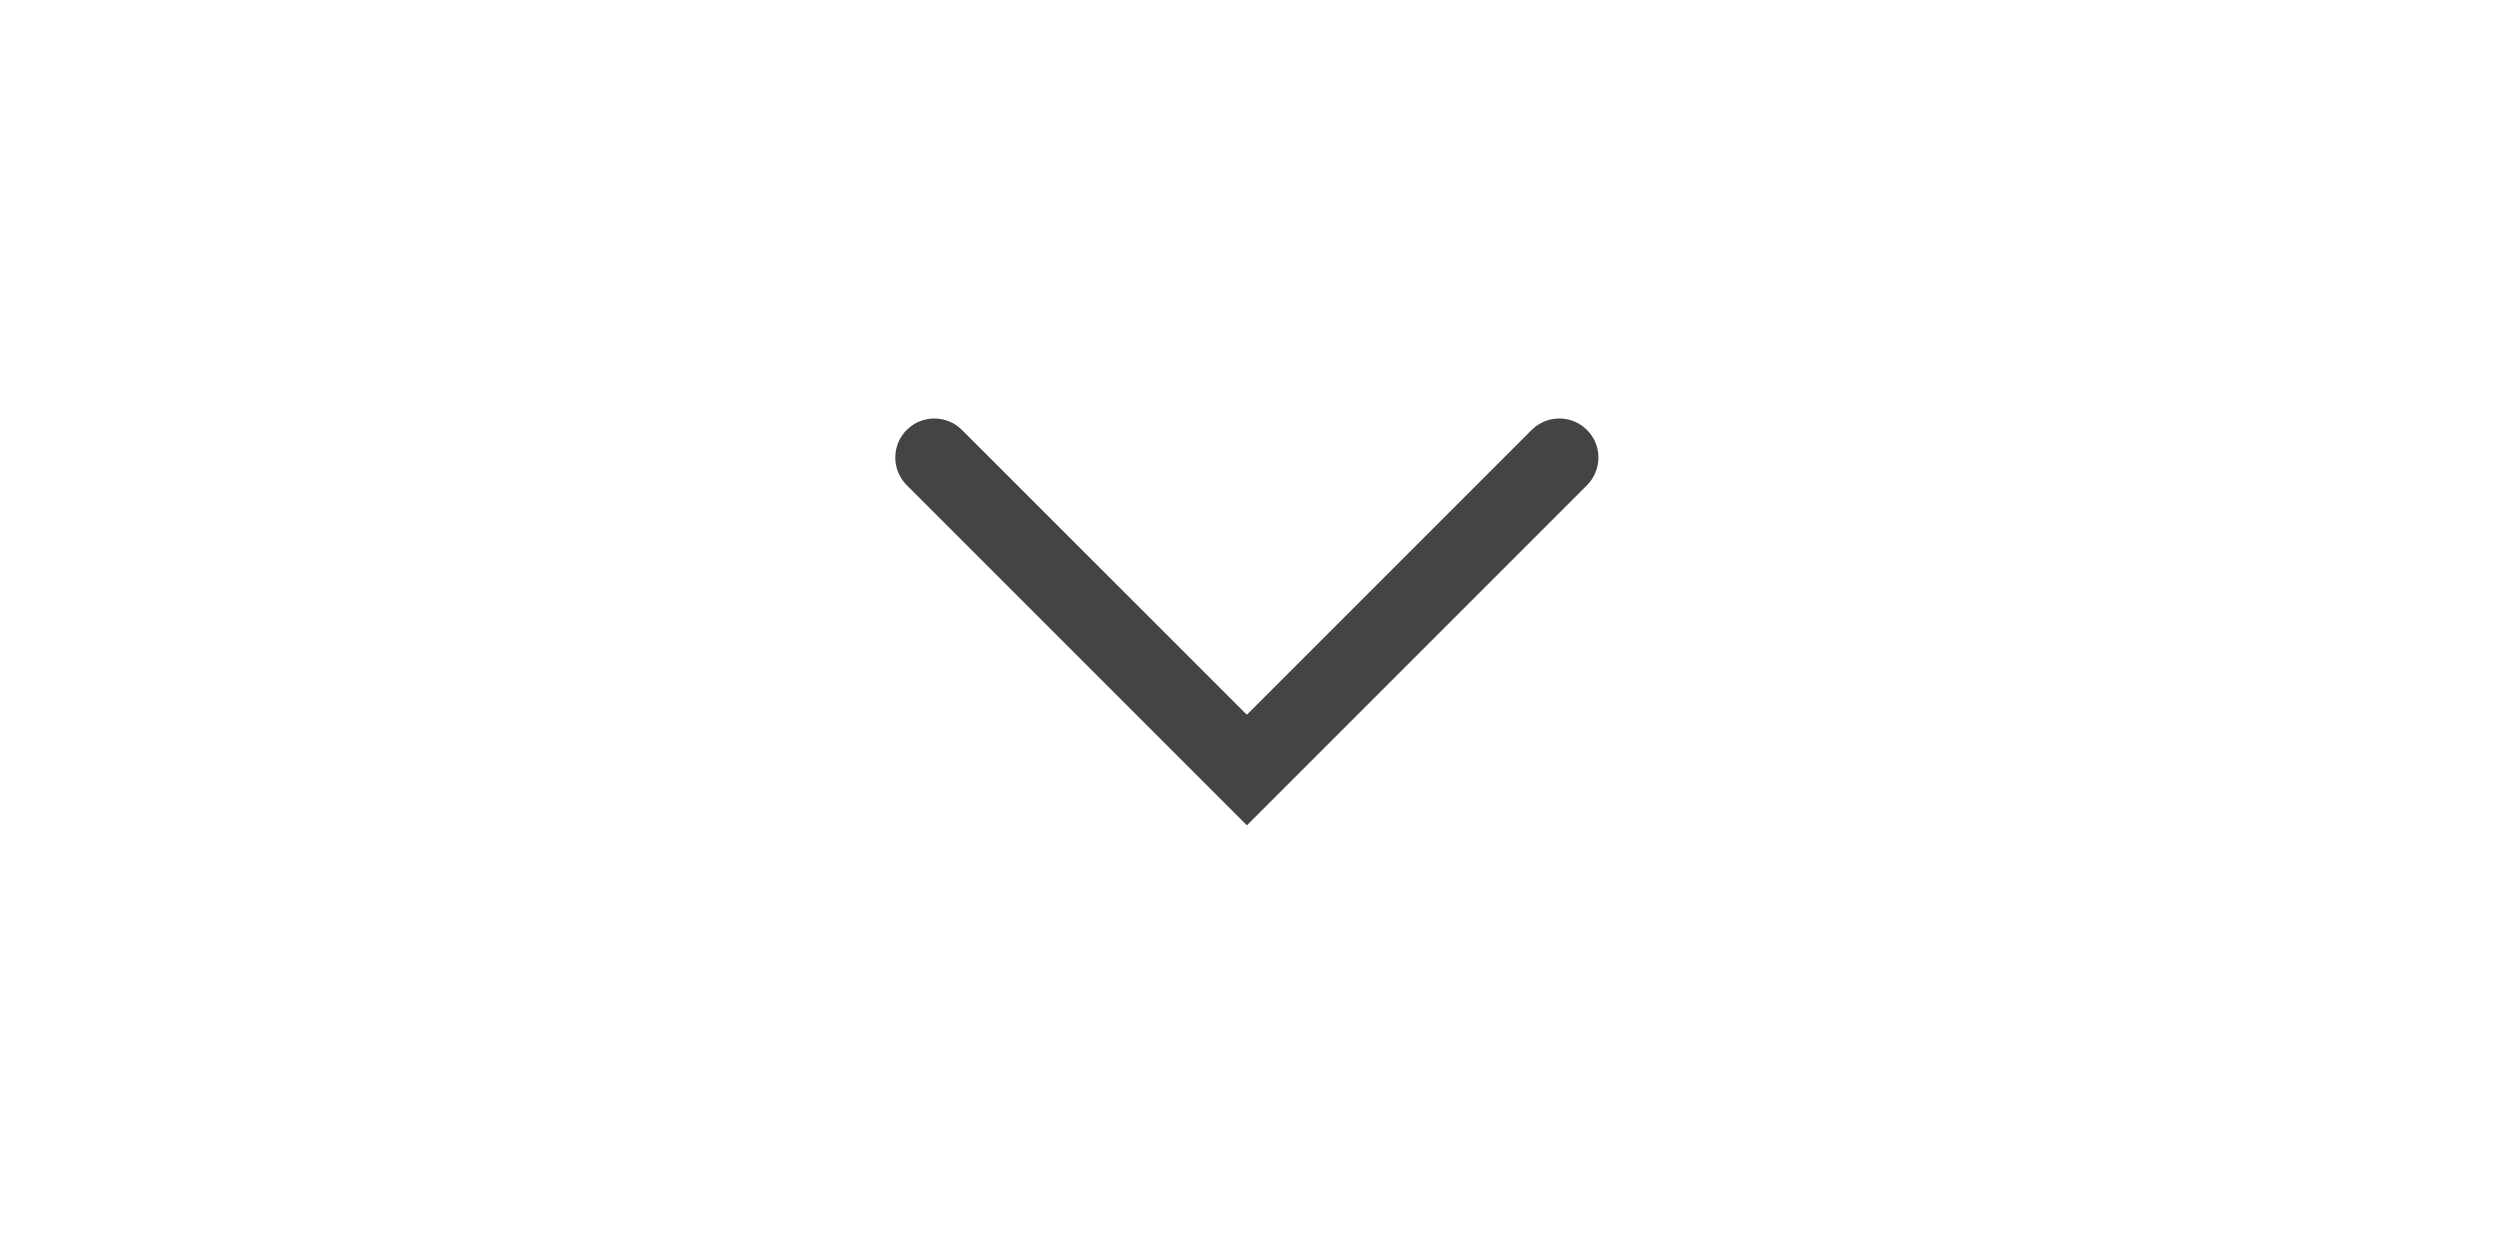
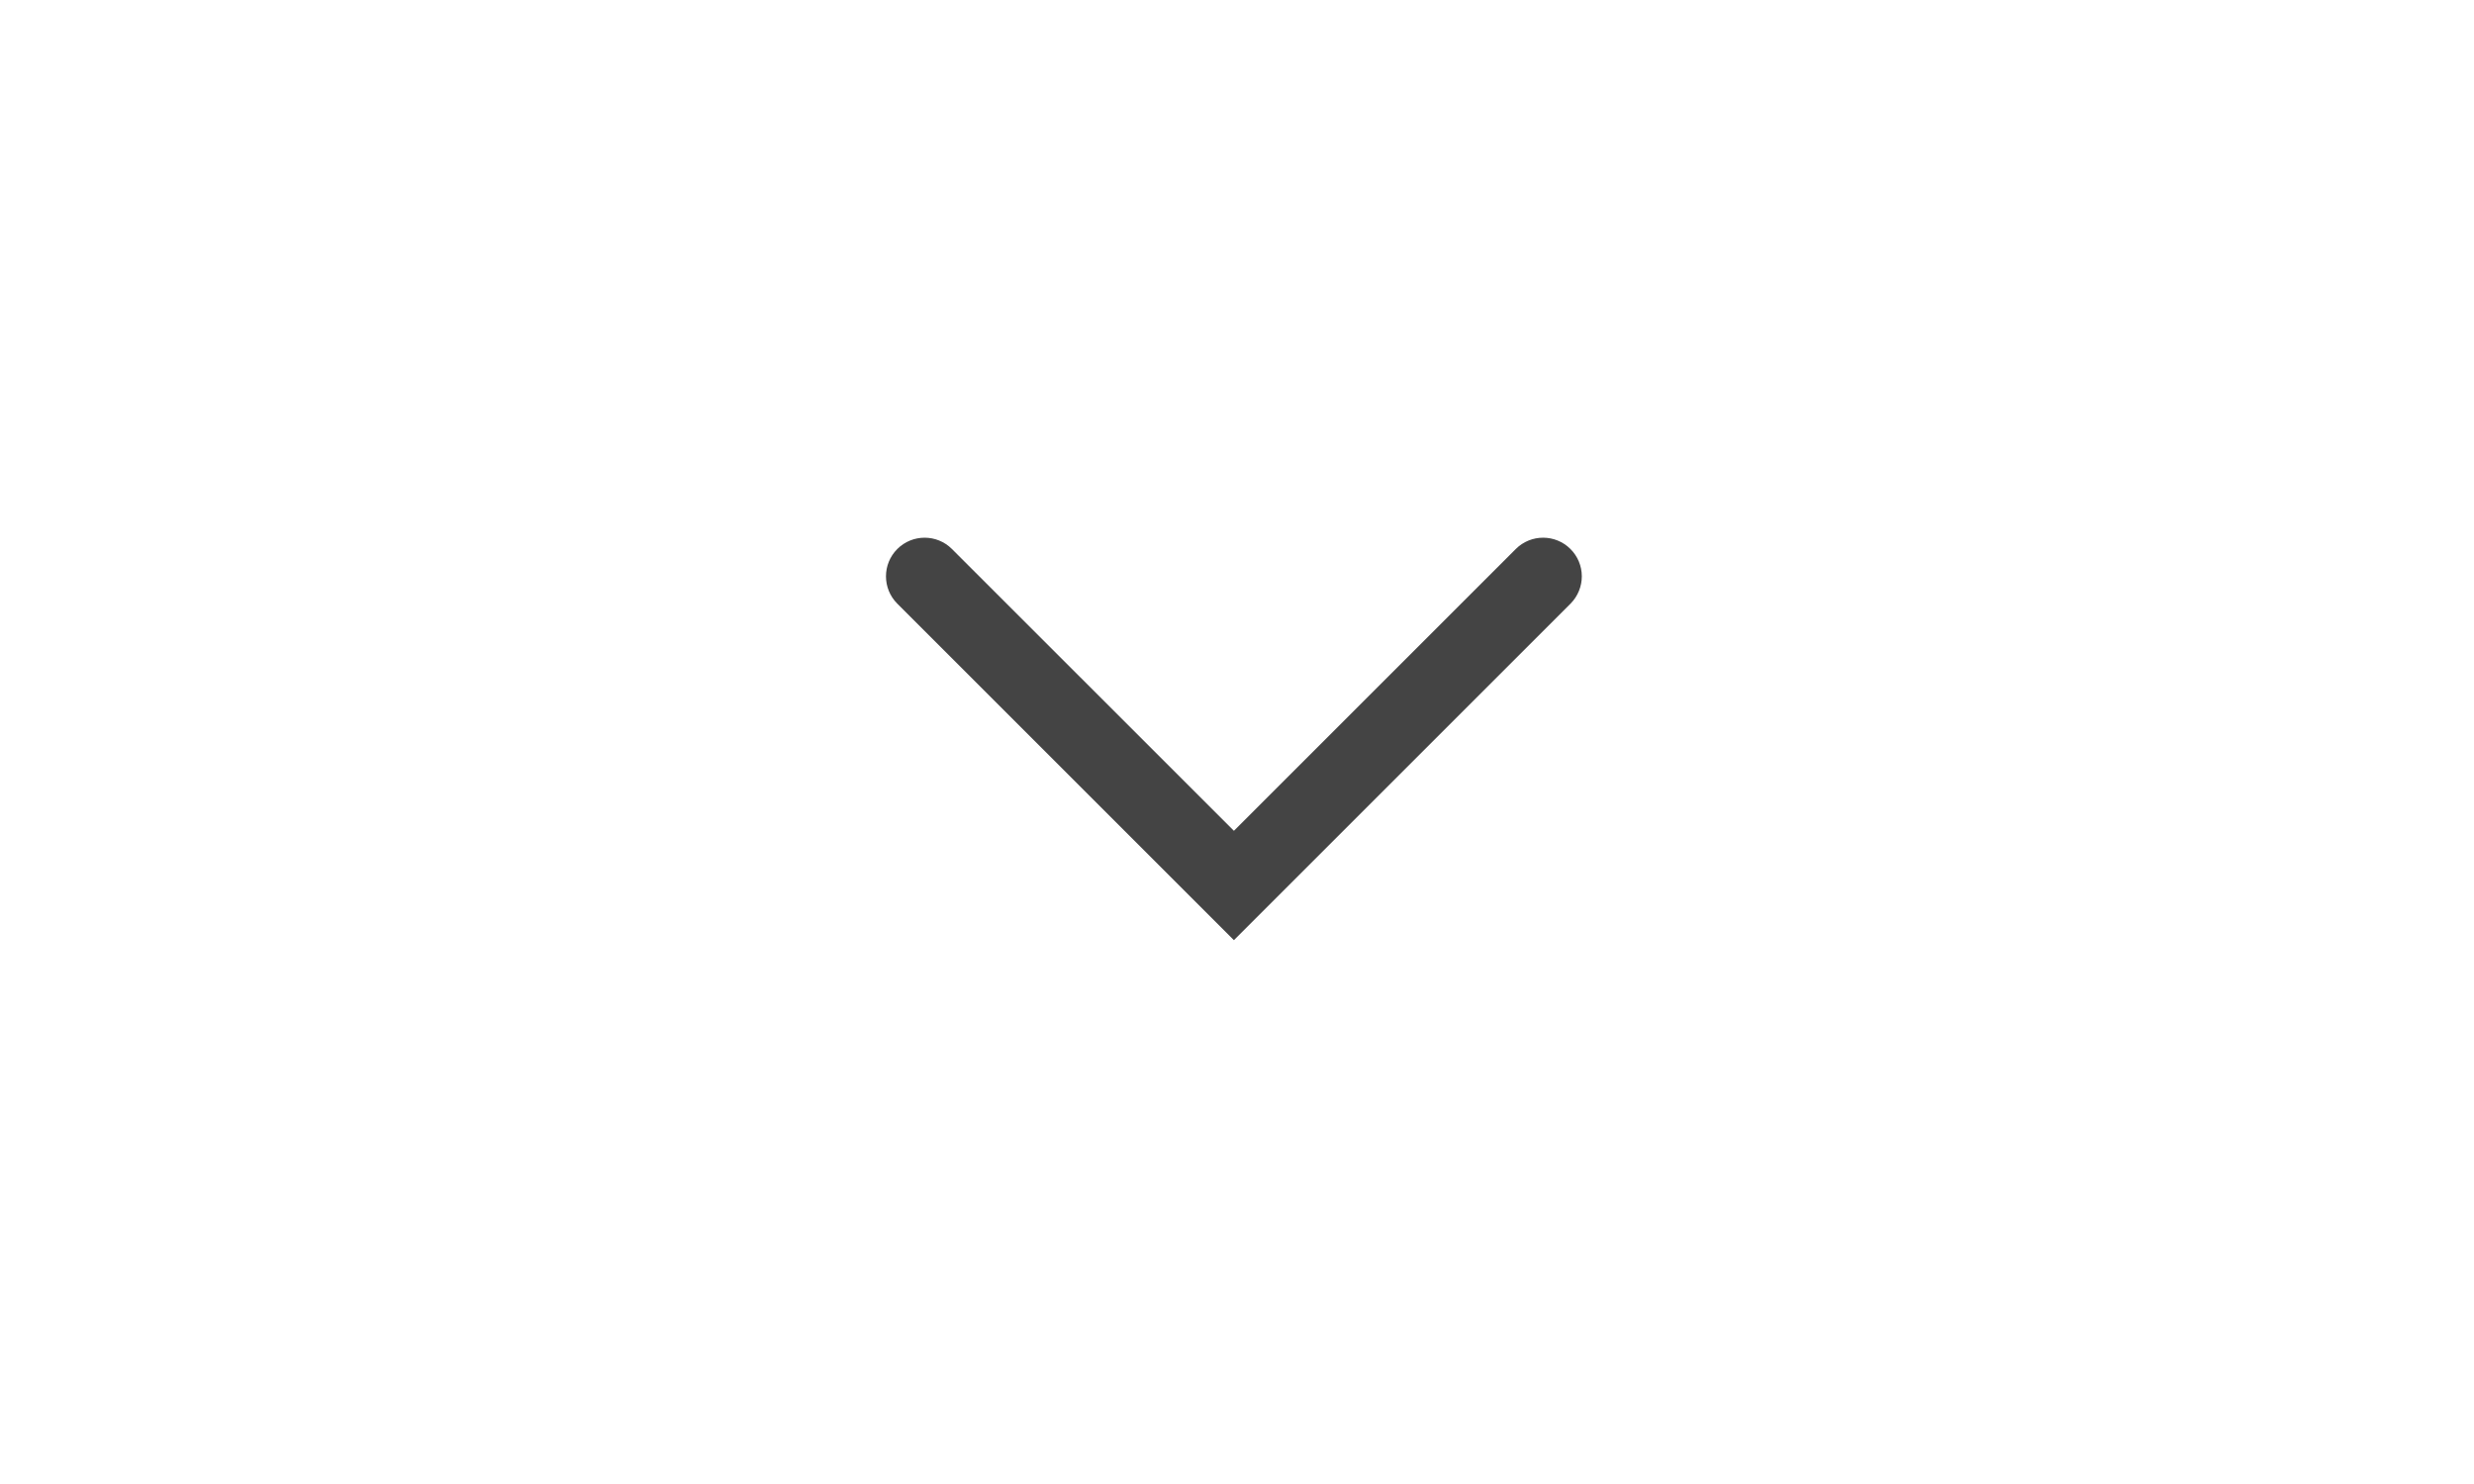
- <svg xmlns="http://www.w3.org/2000/svg" width="400" height="200" viewBox="-99.5 0.5 400 200">
+ <svg xmlns="http://www.w3.org/2000/svg" width="50" height="30" viewBox="-99.5 0.5 400 200">
  <path fill="#444" d="M156.25 73.7c0 1.6-.612 3.2-1.825 4.425L100 132.55 45.575 78.125c-2.438-2.438-2.438-6.4 0-8.837s6.4-2.438 8.837 0L100 114.862l45.575-45.575a6.253 6.253 0 0 1 8.837 0 6.23 6.23 0 0 1 1.838 4.413z" />
</svg>
